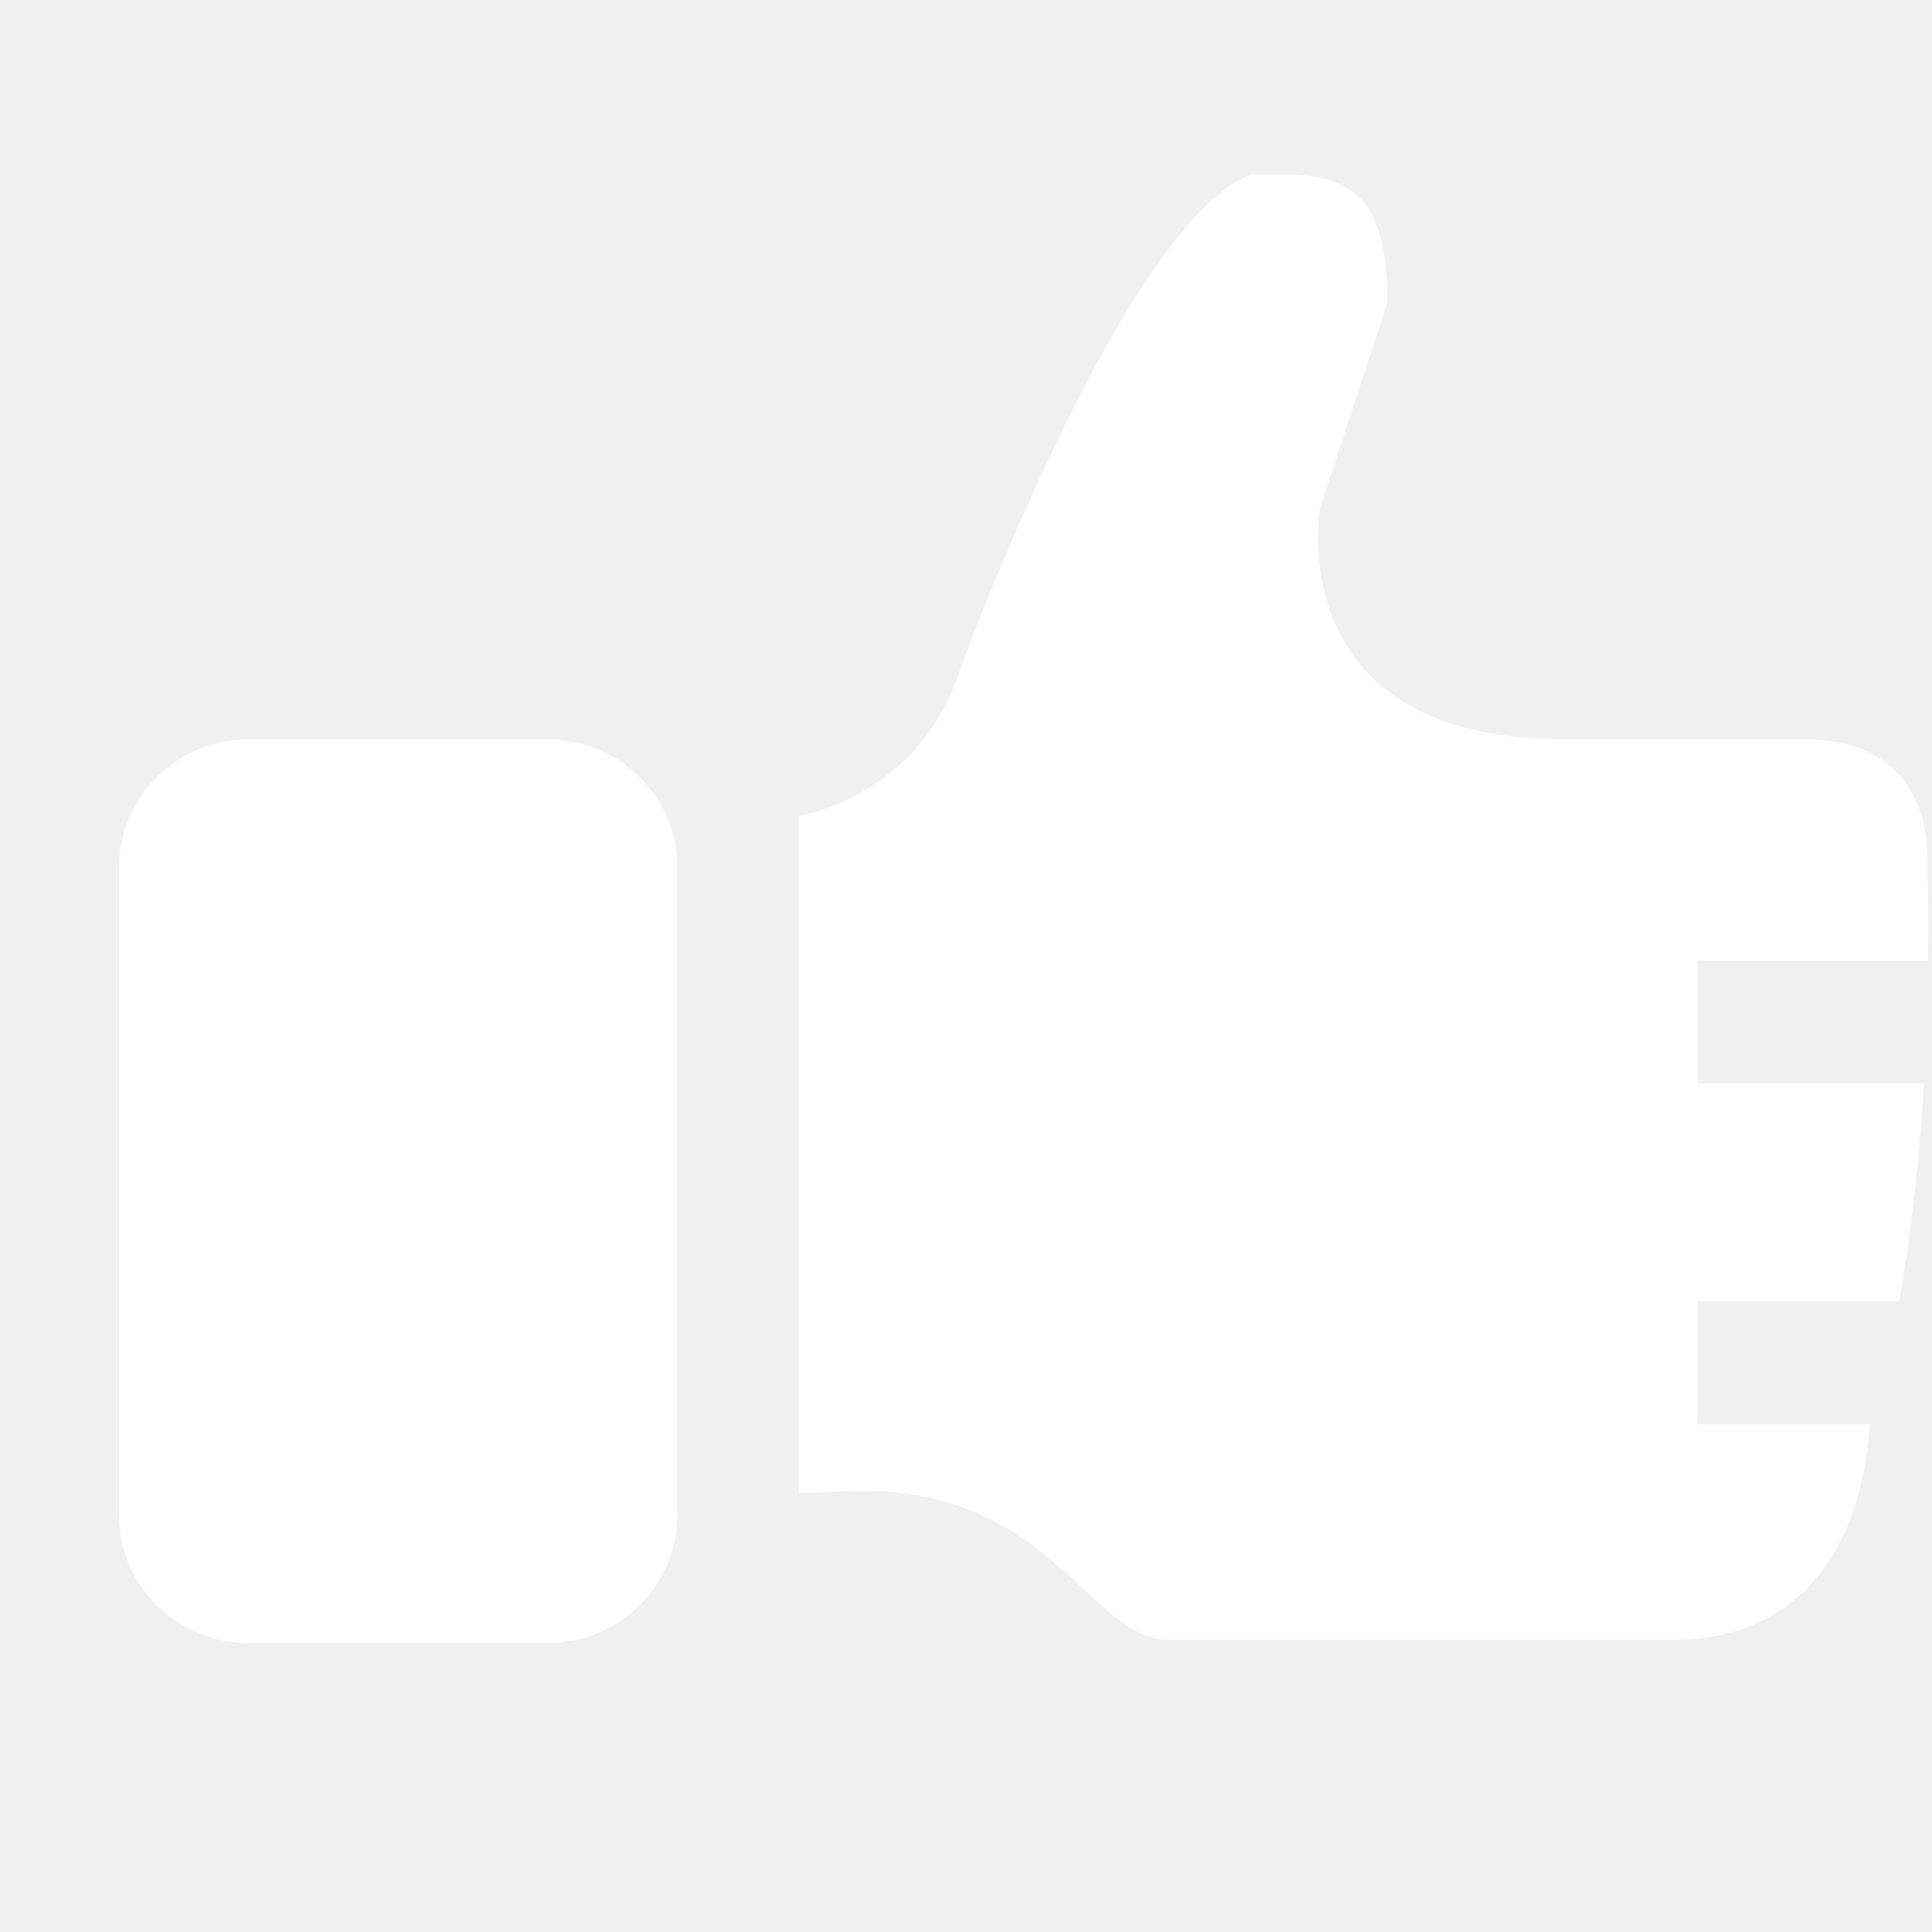
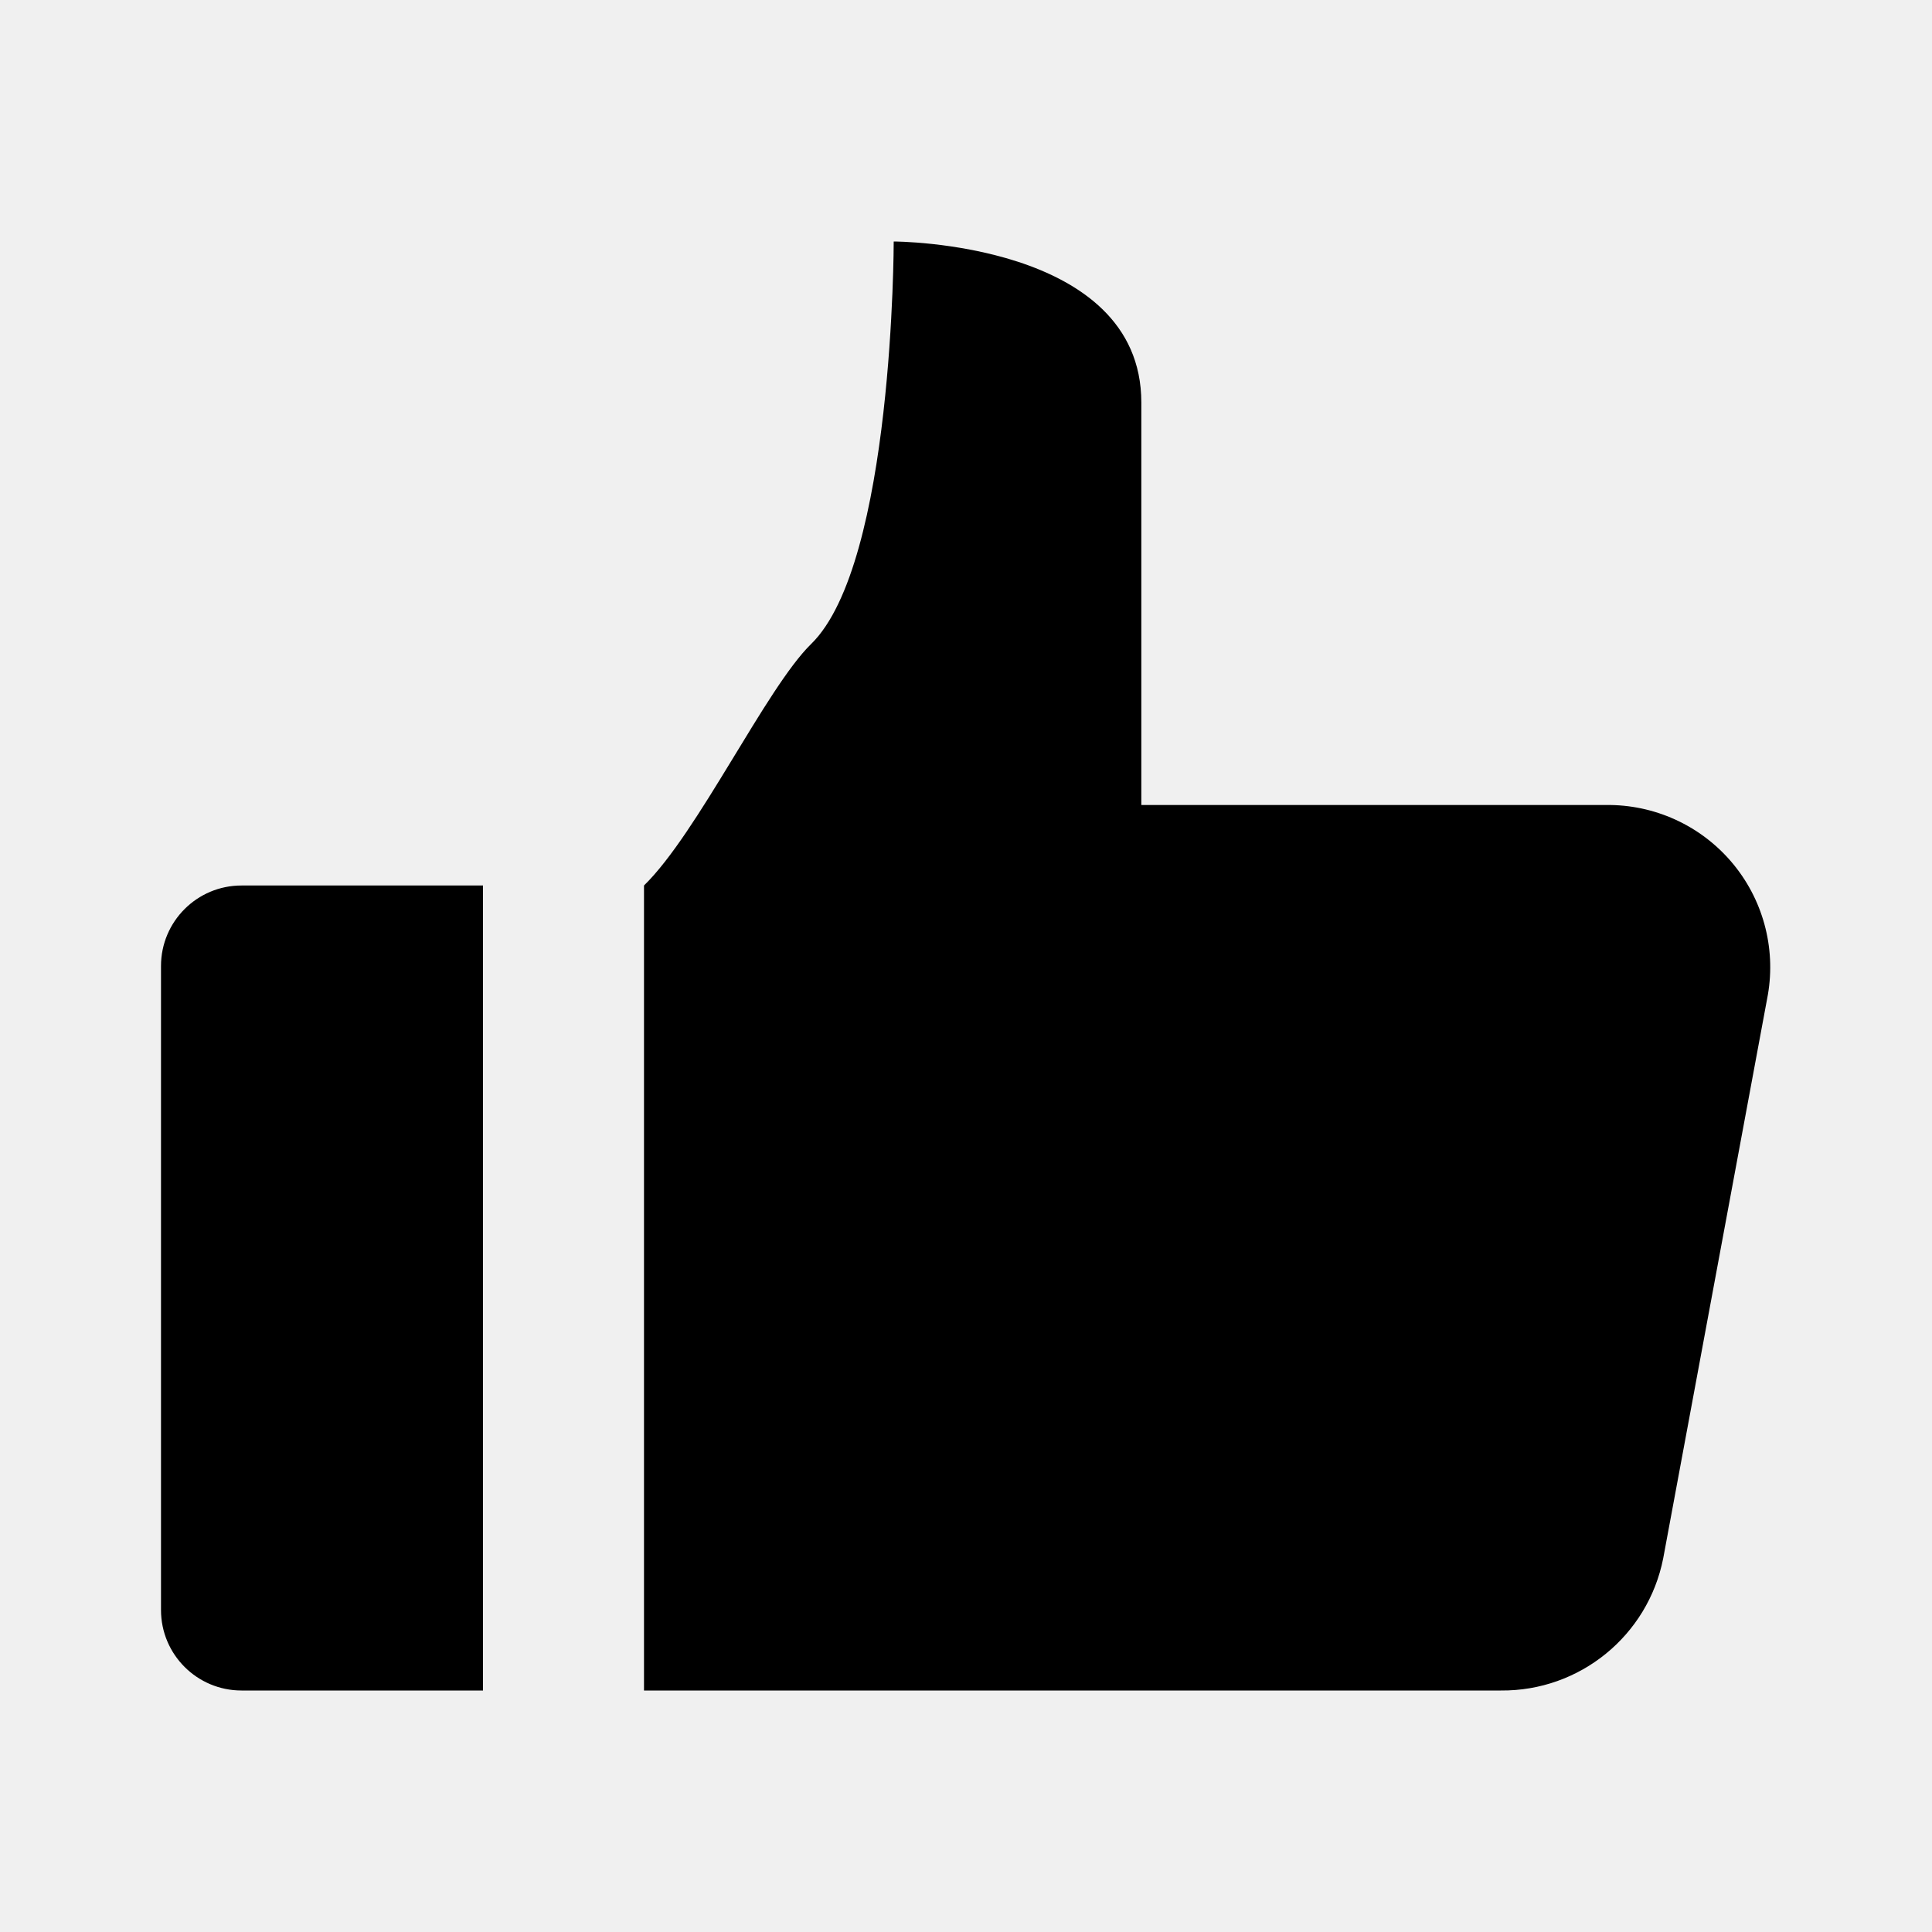
- <svg xmlns="http://www.w3.org/2000/svg" width="800px" height="800px" viewBox="0 -0.5 17 17" version="1.1" class="si-glyph si-glyph-like" fill="#000000">
-   <g id="SVGRepo_bgCarrier" stroke-width="0" />
-   <g id="SVGRepo_tracerCarrier" stroke-linecap="round" stroke-linejoin="round" />
-   <g id="SVGRepo_iconCarrier">
-     <defs> </defs>
-     <g stroke="none" stroke-width="1" fill="none" fill-rule="evenodd">
-       <g transform="translate(1, 1)" fill="#ffffff">
-         <path d="M3.811,12.958 L1.194,12.958 C0.562,12.958 0.048,12.456 0.048,11.836 L0.048,6.128 C0.048,5.508 0.563,5.005 1.194,5.005 L3.811,5.005 C4.445,5.005 4.959,5.508 4.959,6.128 L4.959,11.836 C4.959,12.456 4.444,12.958 3.811,12.958 L3.811,12.958 Z" class="si-glyph-fill"> </path>
-         <path d="M13.938,9.949 L13.938,11.033 L15.452,11.033 C15.376,12.179 14.794,12.93 13.712,12.93 L9.286,12.93 C8.598,12.93 8.257,11.618 6.587,11.618 L6.029,11.637 L6.029,5.681 C6.029,5.681 7.092,5.515 7.448,4.39 C7.448,4.39 8.899,0.429 10.018,0.034 C10.676,0.034 11.209,-0.013 11.209,1.159 L10.614,2.973 C10.614,2.973 10.261,5.005 12.754,5.005 L14.899,5.005 C15.587,5.005 15.959,5.429 15.959,6.054 C15.959,6.054 15.973,6.411 15.966,6.95 L13.939,6.95 L13.939,8.034 L15.929,8.034 C15.894,8.634 15.827,9.3 15.711,9.95 L13.938,9.95 L13.938,9.949 Z" class="si-glyph-fill"> </path>
-       </g>
-     </g>
-   </g>
+ <svg xmlns="http://www.w3.org/2000/svg" fill="#000000" width="800px" height="800px" viewBox="0 0 24 24">
+   <path d="M3,21a1,1,0,0,1-1-1V12a1,1,0,0,1,1-1H6V21ZM19.949,10H14.178V5c0-2-3.076-2-3.076-2s0,4-1.026,5C9.52,8.543,8.669,10.348,8,11V21H18.644a2.036,2.036,0,0,0,2.017-1.642l1.3-7A2.015,2.015,0,0,0,19.949,10Z" />
</svg>
